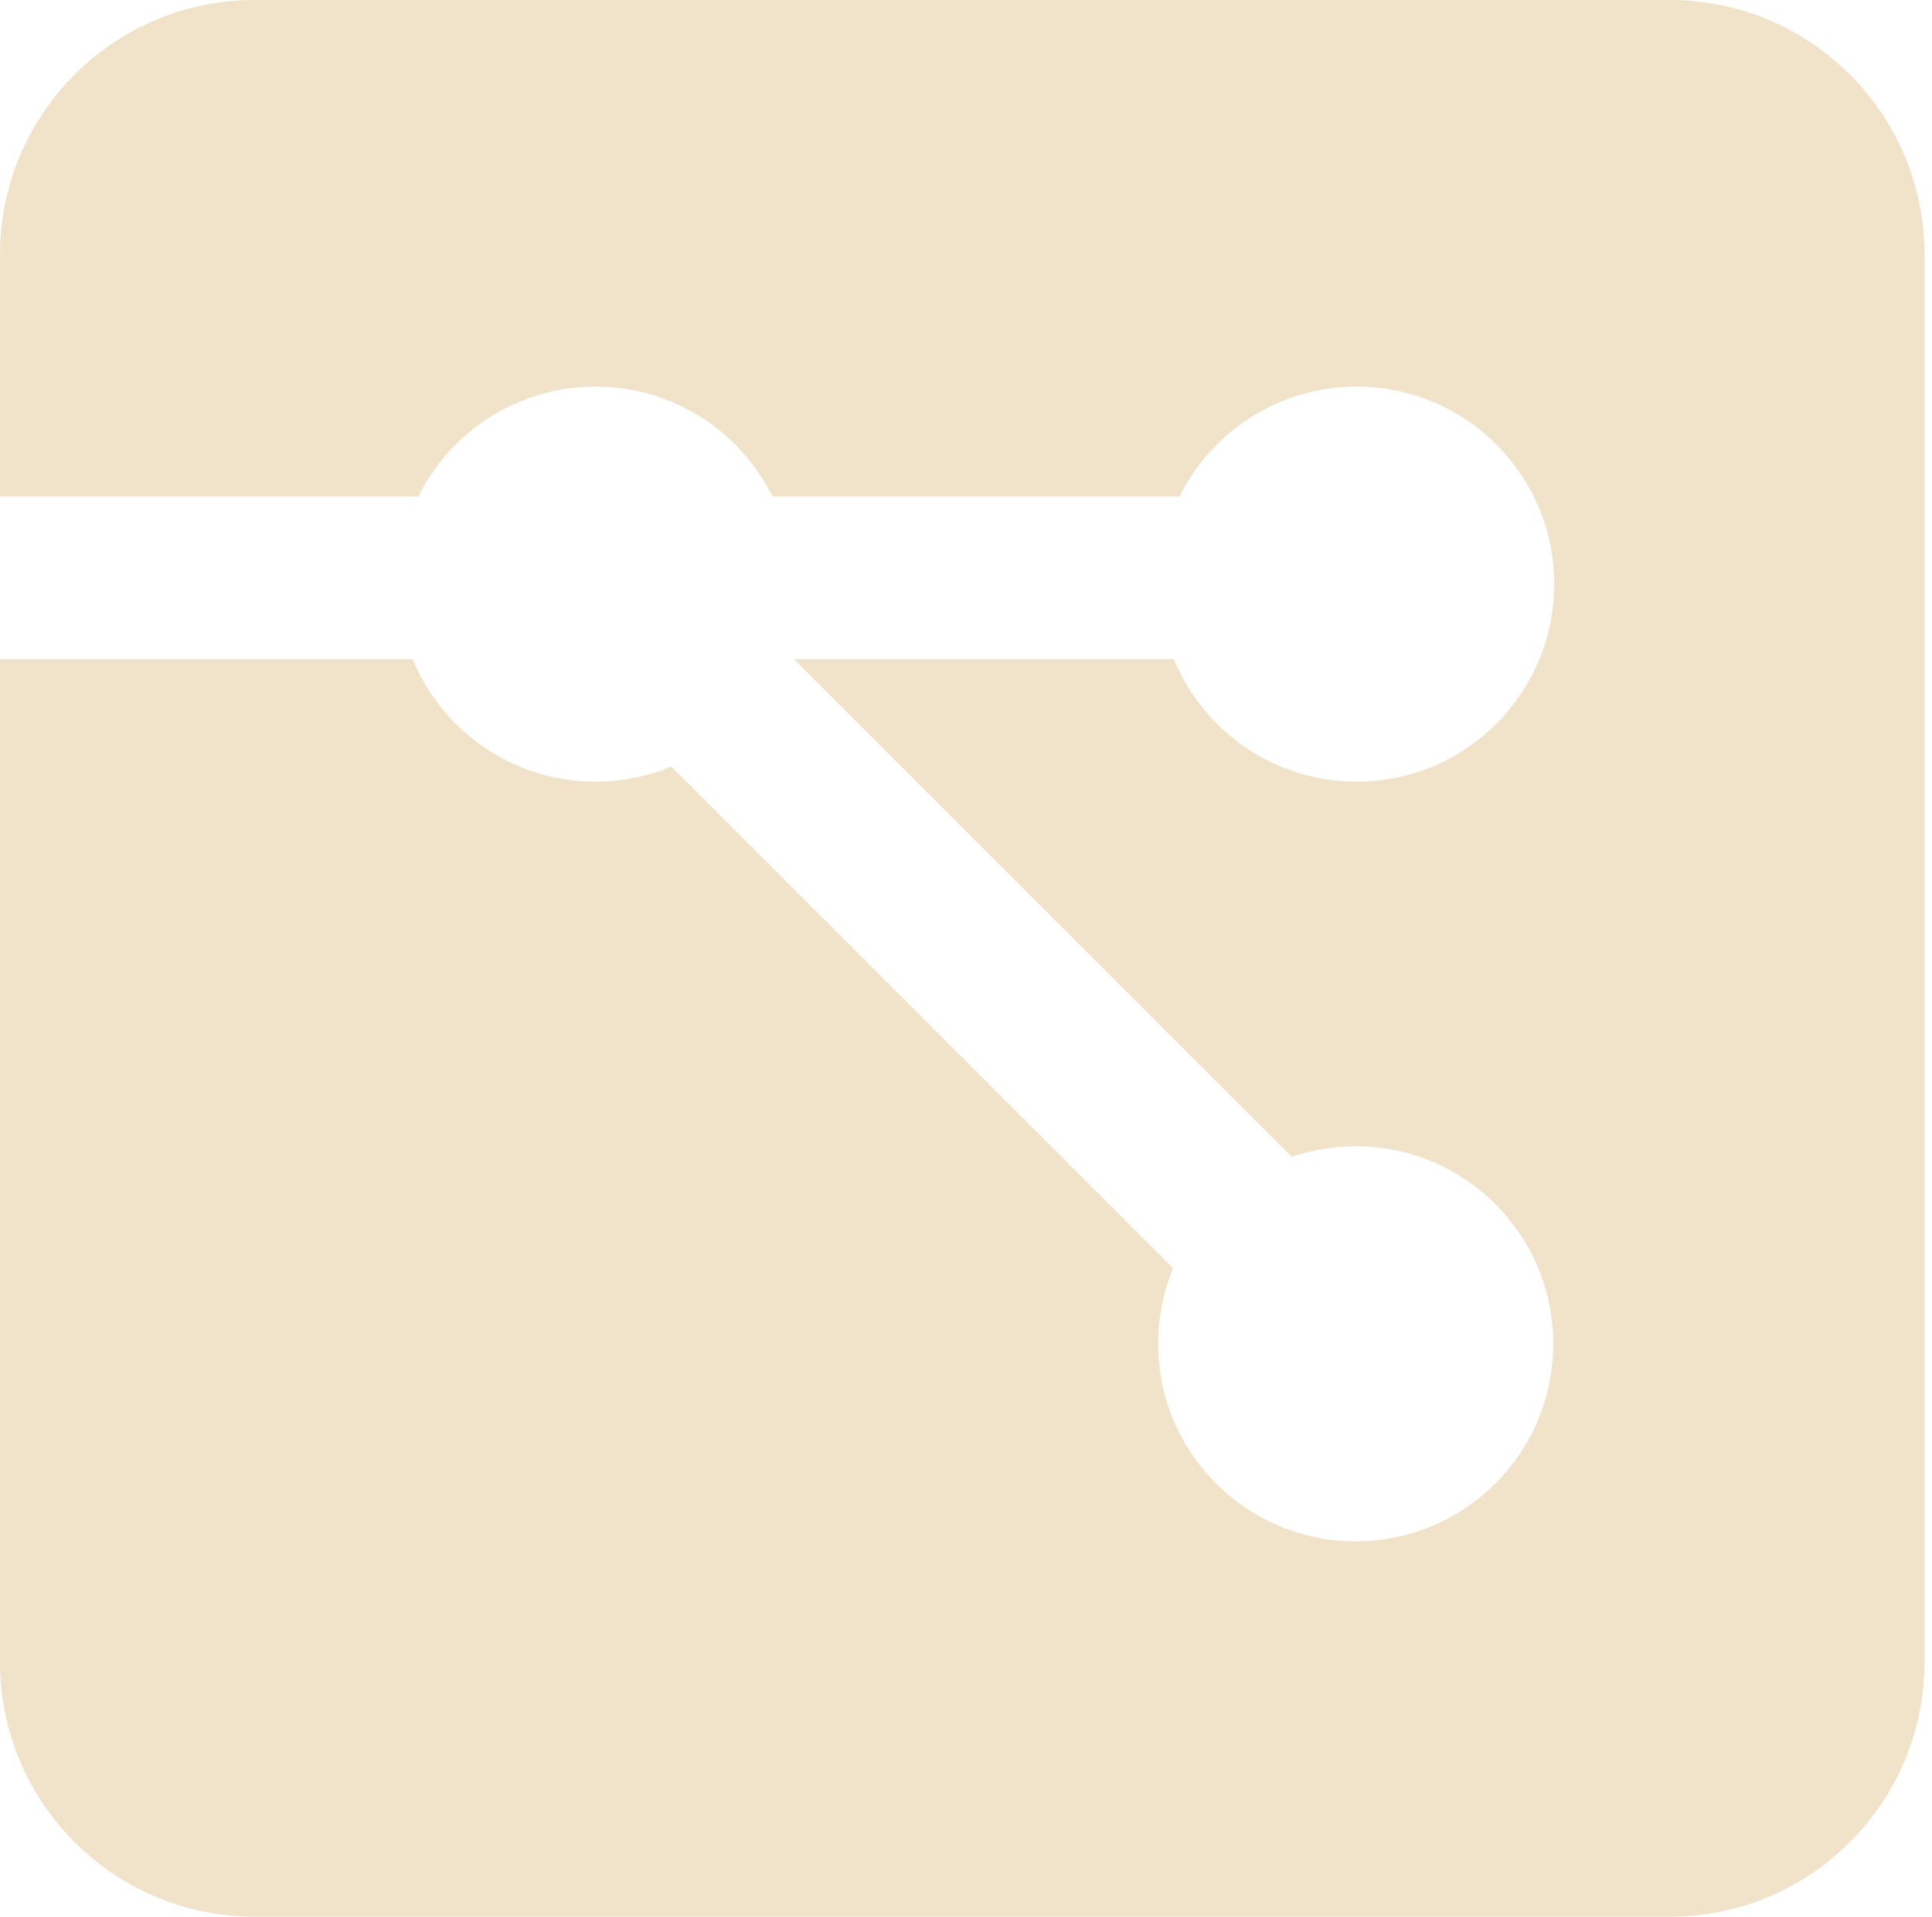
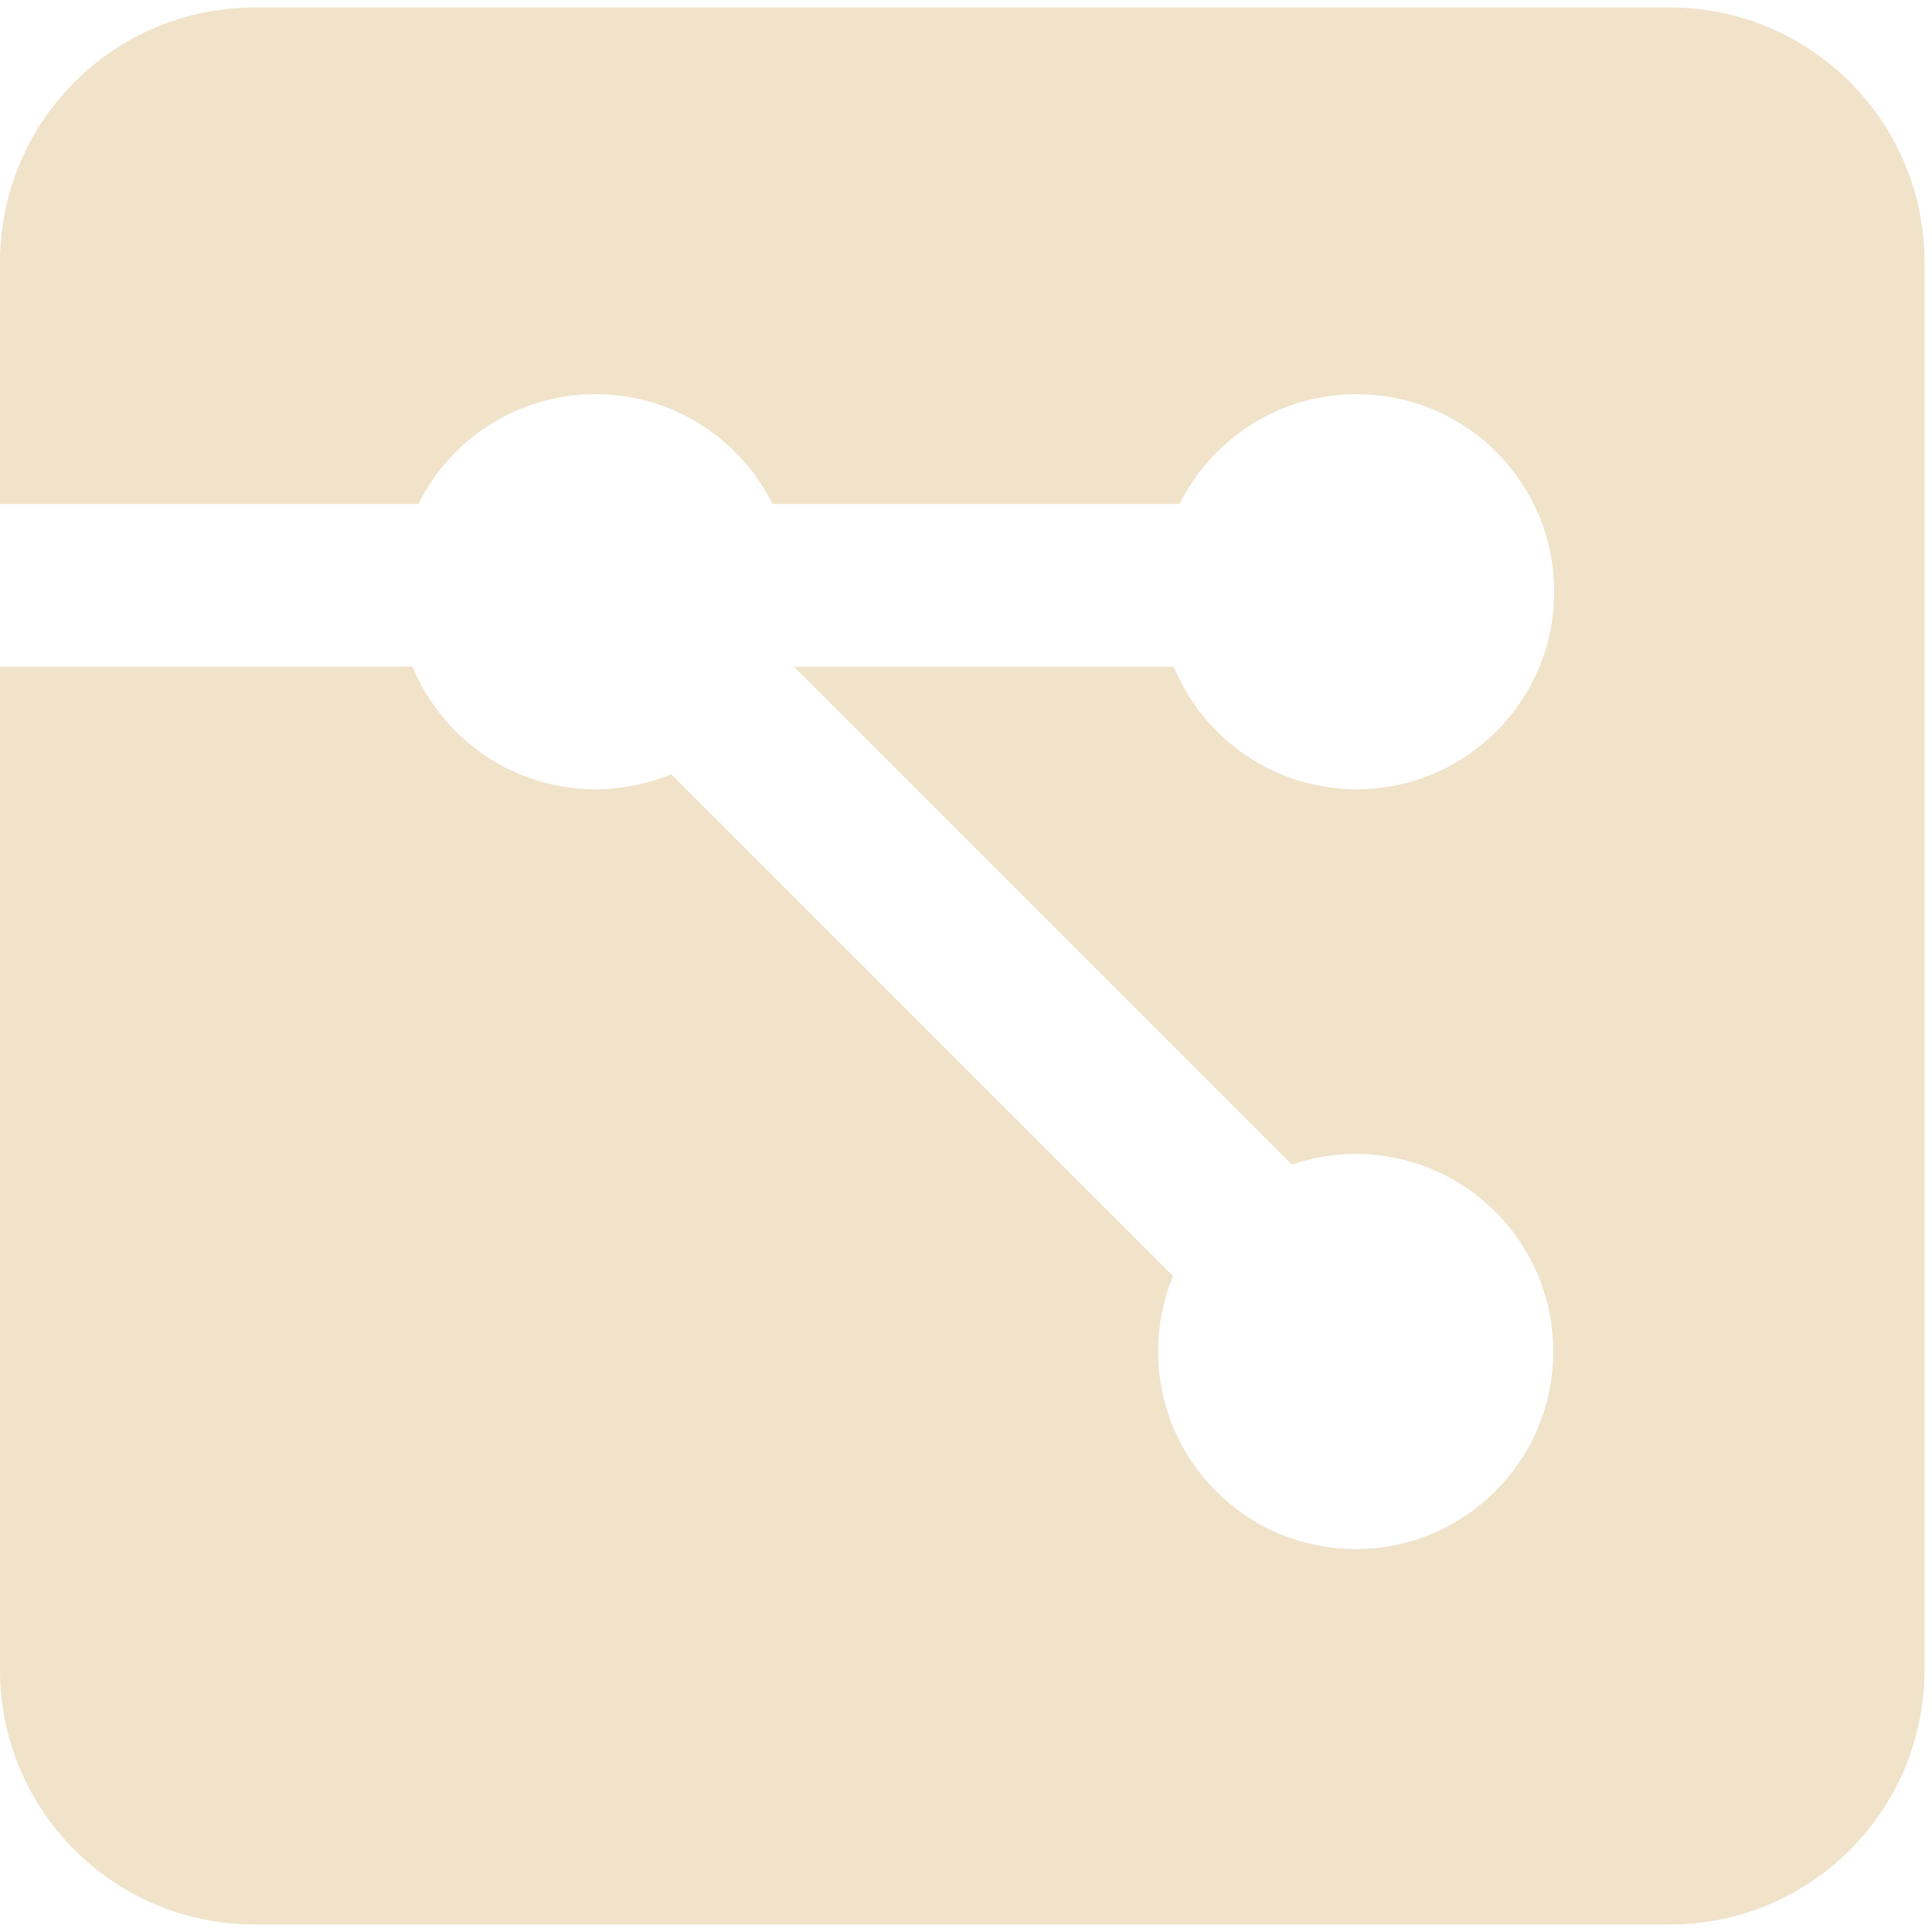
- <svg xmlns="http://www.w3.org/2000/svg" width="129" height="128" viewBox="0 0 129 128" fill="none">
+ <svg xmlns="http://www.w3.org/2000/svg" width="64" height="64" viewBox="0 0 129 128" fill="none">
  <path fill-rule="evenodd" clip-rule="evenodd" d="M17 0C7.611 0 3.72467e-05 7.611 3.72467e-05 17V33.155H0V44.02H3.72467e-05V64V111C3.72467e-05 120.389 7.611 128 17 128H64.25H111.5C120.888 128 128.5 120.389 128.5 111V64V17C128.5 7.611 120.888 0 111.5 0H64.25H17ZM3.72467e-05 44.02H27.553C29.526 48.819 34.247 52.199 39.758 52.199C41.552 52.199 43.262 51.841 44.821 51.192L78.328 84.699C77.686 86.252 77.331 87.955 77.331 89.74C77.331 97.025 83.236 102.931 90.521 102.931C97.806 102.931 103.711 97.025 103.711 89.74C103.711 82.456 97.806 76.55 90.521 76.55C89.026 76.55 87.59 76.799 86.25 77.257L53.013 44.02H78.378C80.351 48.819 85.073 52.199 90.583 52.199C97.868 52.199 103.774 46.294 103.774 39.009C103.774 31.724 97.868 25.819 90.583 25.819C85.401 25.819 80.917 28.807 78.76 33.155H51.581C49.425 28.807 44.94 25.819 39.758 25.819C34.576 25.819 30.091 28.807 27.935 33.155H3.72467e-05V44.02Z" fill="#F0E3CA" />
</svg>
